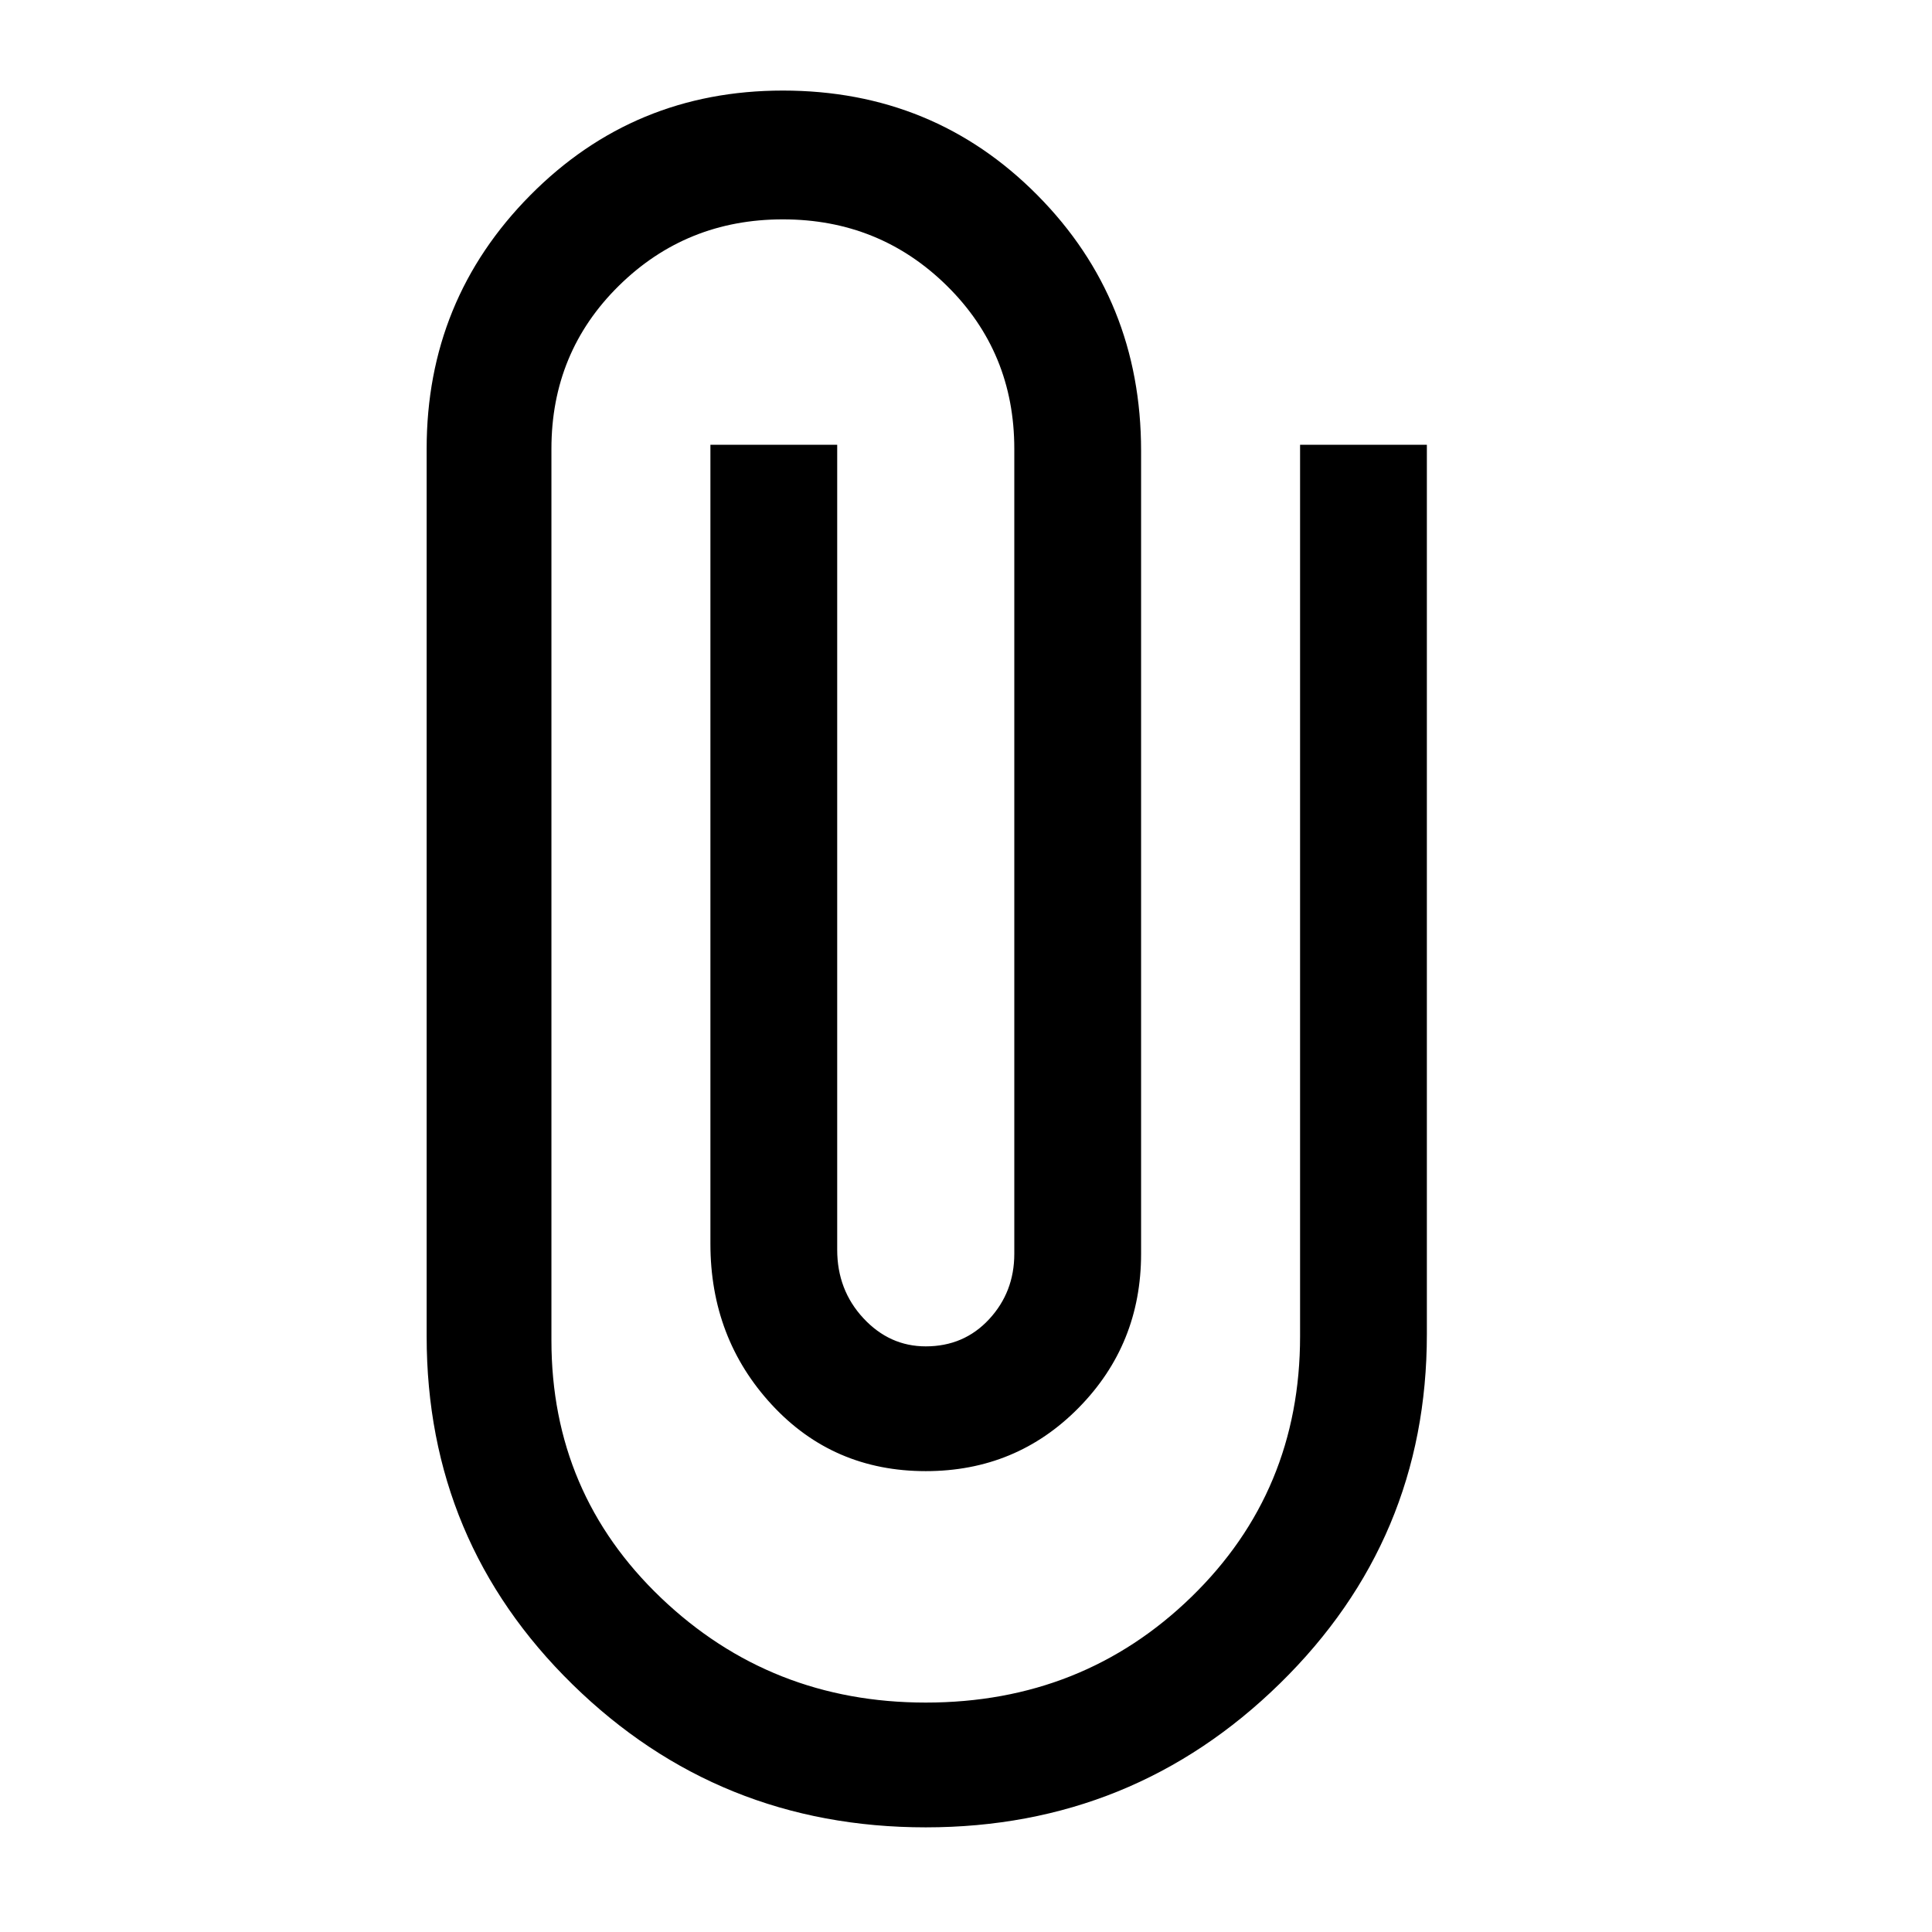
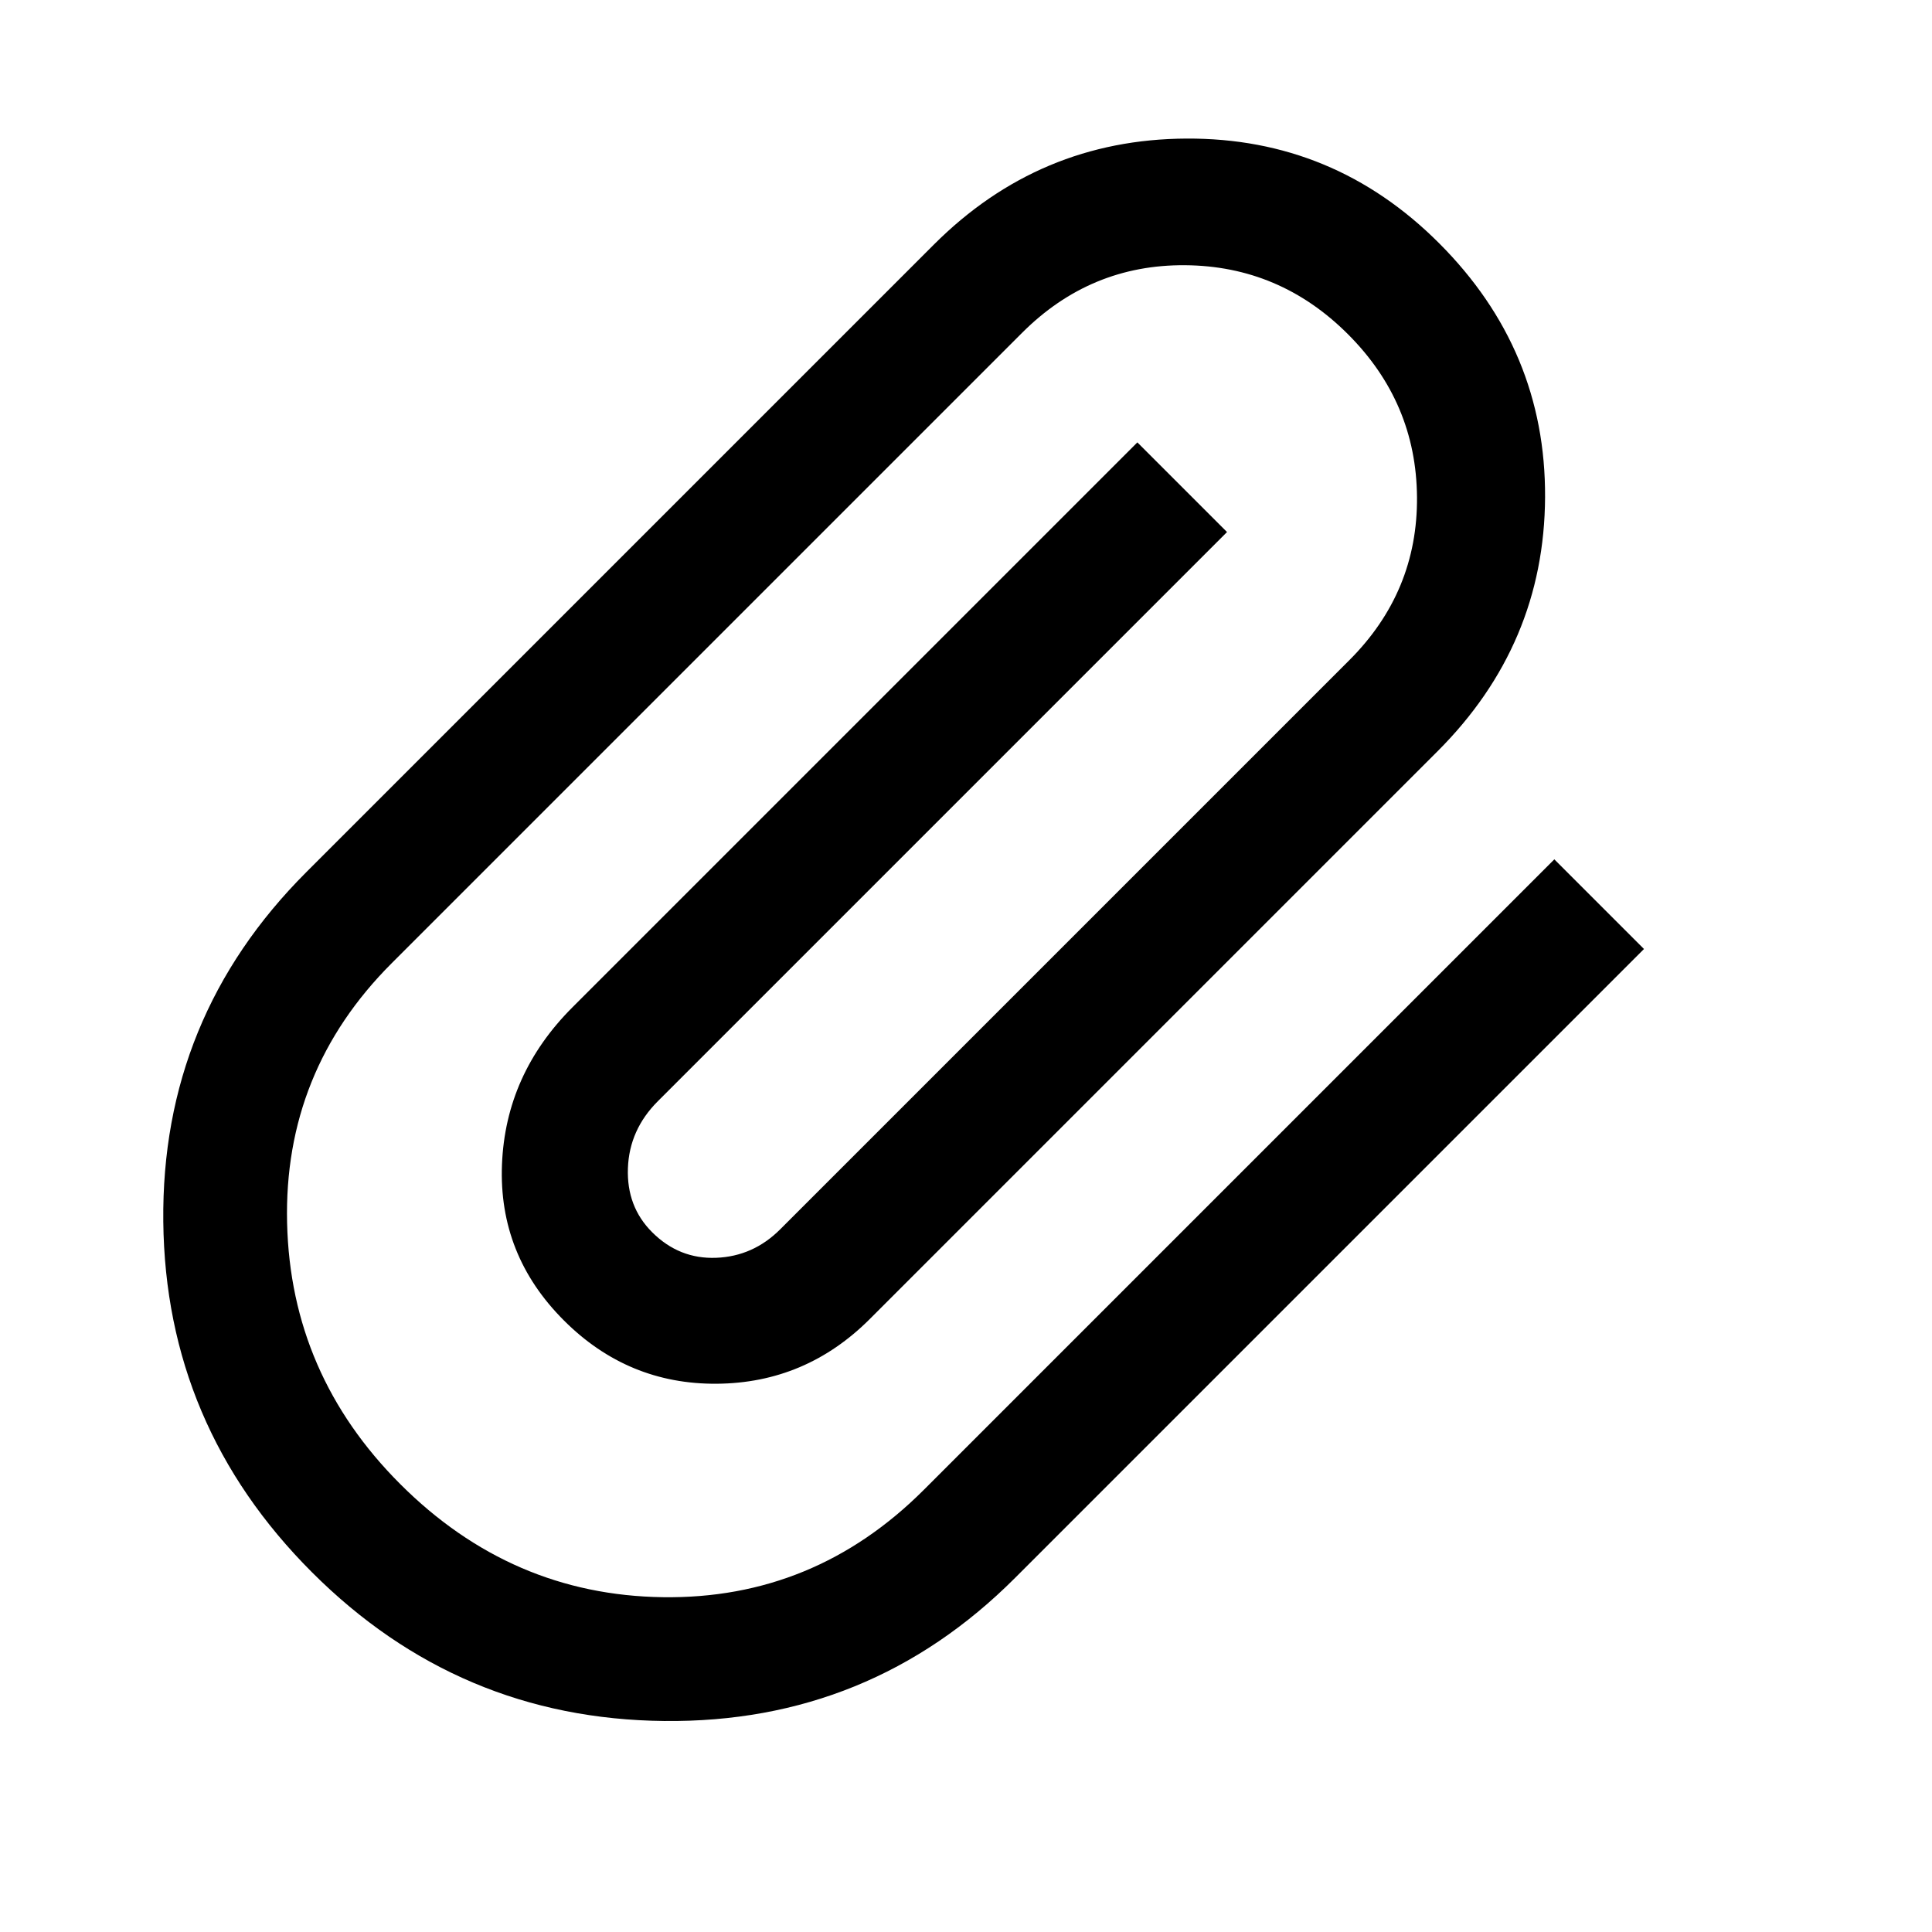
- <svg xmlns="http://www.w3.org/2000/svg" height="48" width="48">
-   <path d="M23 45.4q-5.15 0-8.775-3.55T10.6 33.2V11.15q0-3.7 2.575-6.3 2.575-2.6 6.275-2.6 3.75 0 6.325 2.6t2.575 6.35v19.95q0 2.25-1.55 3.825-1.55 1.575-3.8 1.575-2.3 0-3.825-1.65-1.525-1.65-1.525-4V11.05h3.15v20q0 1 .65 1.7t1.55.7q.95 0 1.575-.675t.625-1.625v-20q0-2.4-1.675-4.05T19.45 5.45q-2.4 0-4.075 1.65Q13.7 8.75 13.7 11.15V33.3q0 3.8 2.725 6.4Q19.15 42.3 23 42.3q3.9 0 6.6-2.625 2.7-2.625 2.7-6.475V11.05h3.15v22.1q0 5.1-3.65 8.675Q28.15 45.4 23 45.4Z" />
+ <svg xmlns="http://www.w3.org/2000/svg" id="eTKaRxEBoCW1" viewBox="0 0 48 48" shape-rendering="geometricPrecision" text-rendering="geometricPrecision">
+   <path d="M23,45.4q-5.15,0-8.775-3.55t-3.625-8.65v-22.05q0-3.7,2.575-6.3t6.275-2.6q3.75,0,6.325,2.6t2.575,6.35v19.95q0,2.25-1.55,3.825t-3.8,1.575q-2.3,0-3.825-1.65t-1.525-4v-19.85h3.15v20q0,1,.65,1.7t1.55.7q.95,0,1.575-.675t.625-1.625v-20q0-2.4-1.675-4.05t-4.075-1.65-4.075,1.65-1.675,4.05v22.15q0,3.8,2.725,6.4t6.575,2.6q3.9,0,6.6-2.625t2.7-6.475v-22.15h3.15v22.1q0,5.1-3.65,8.675t-8.8,3.575Z" transform="matrix(.707107 0.707107-.707107 0.707107 23.59069-9.302953)" />
</svg>
